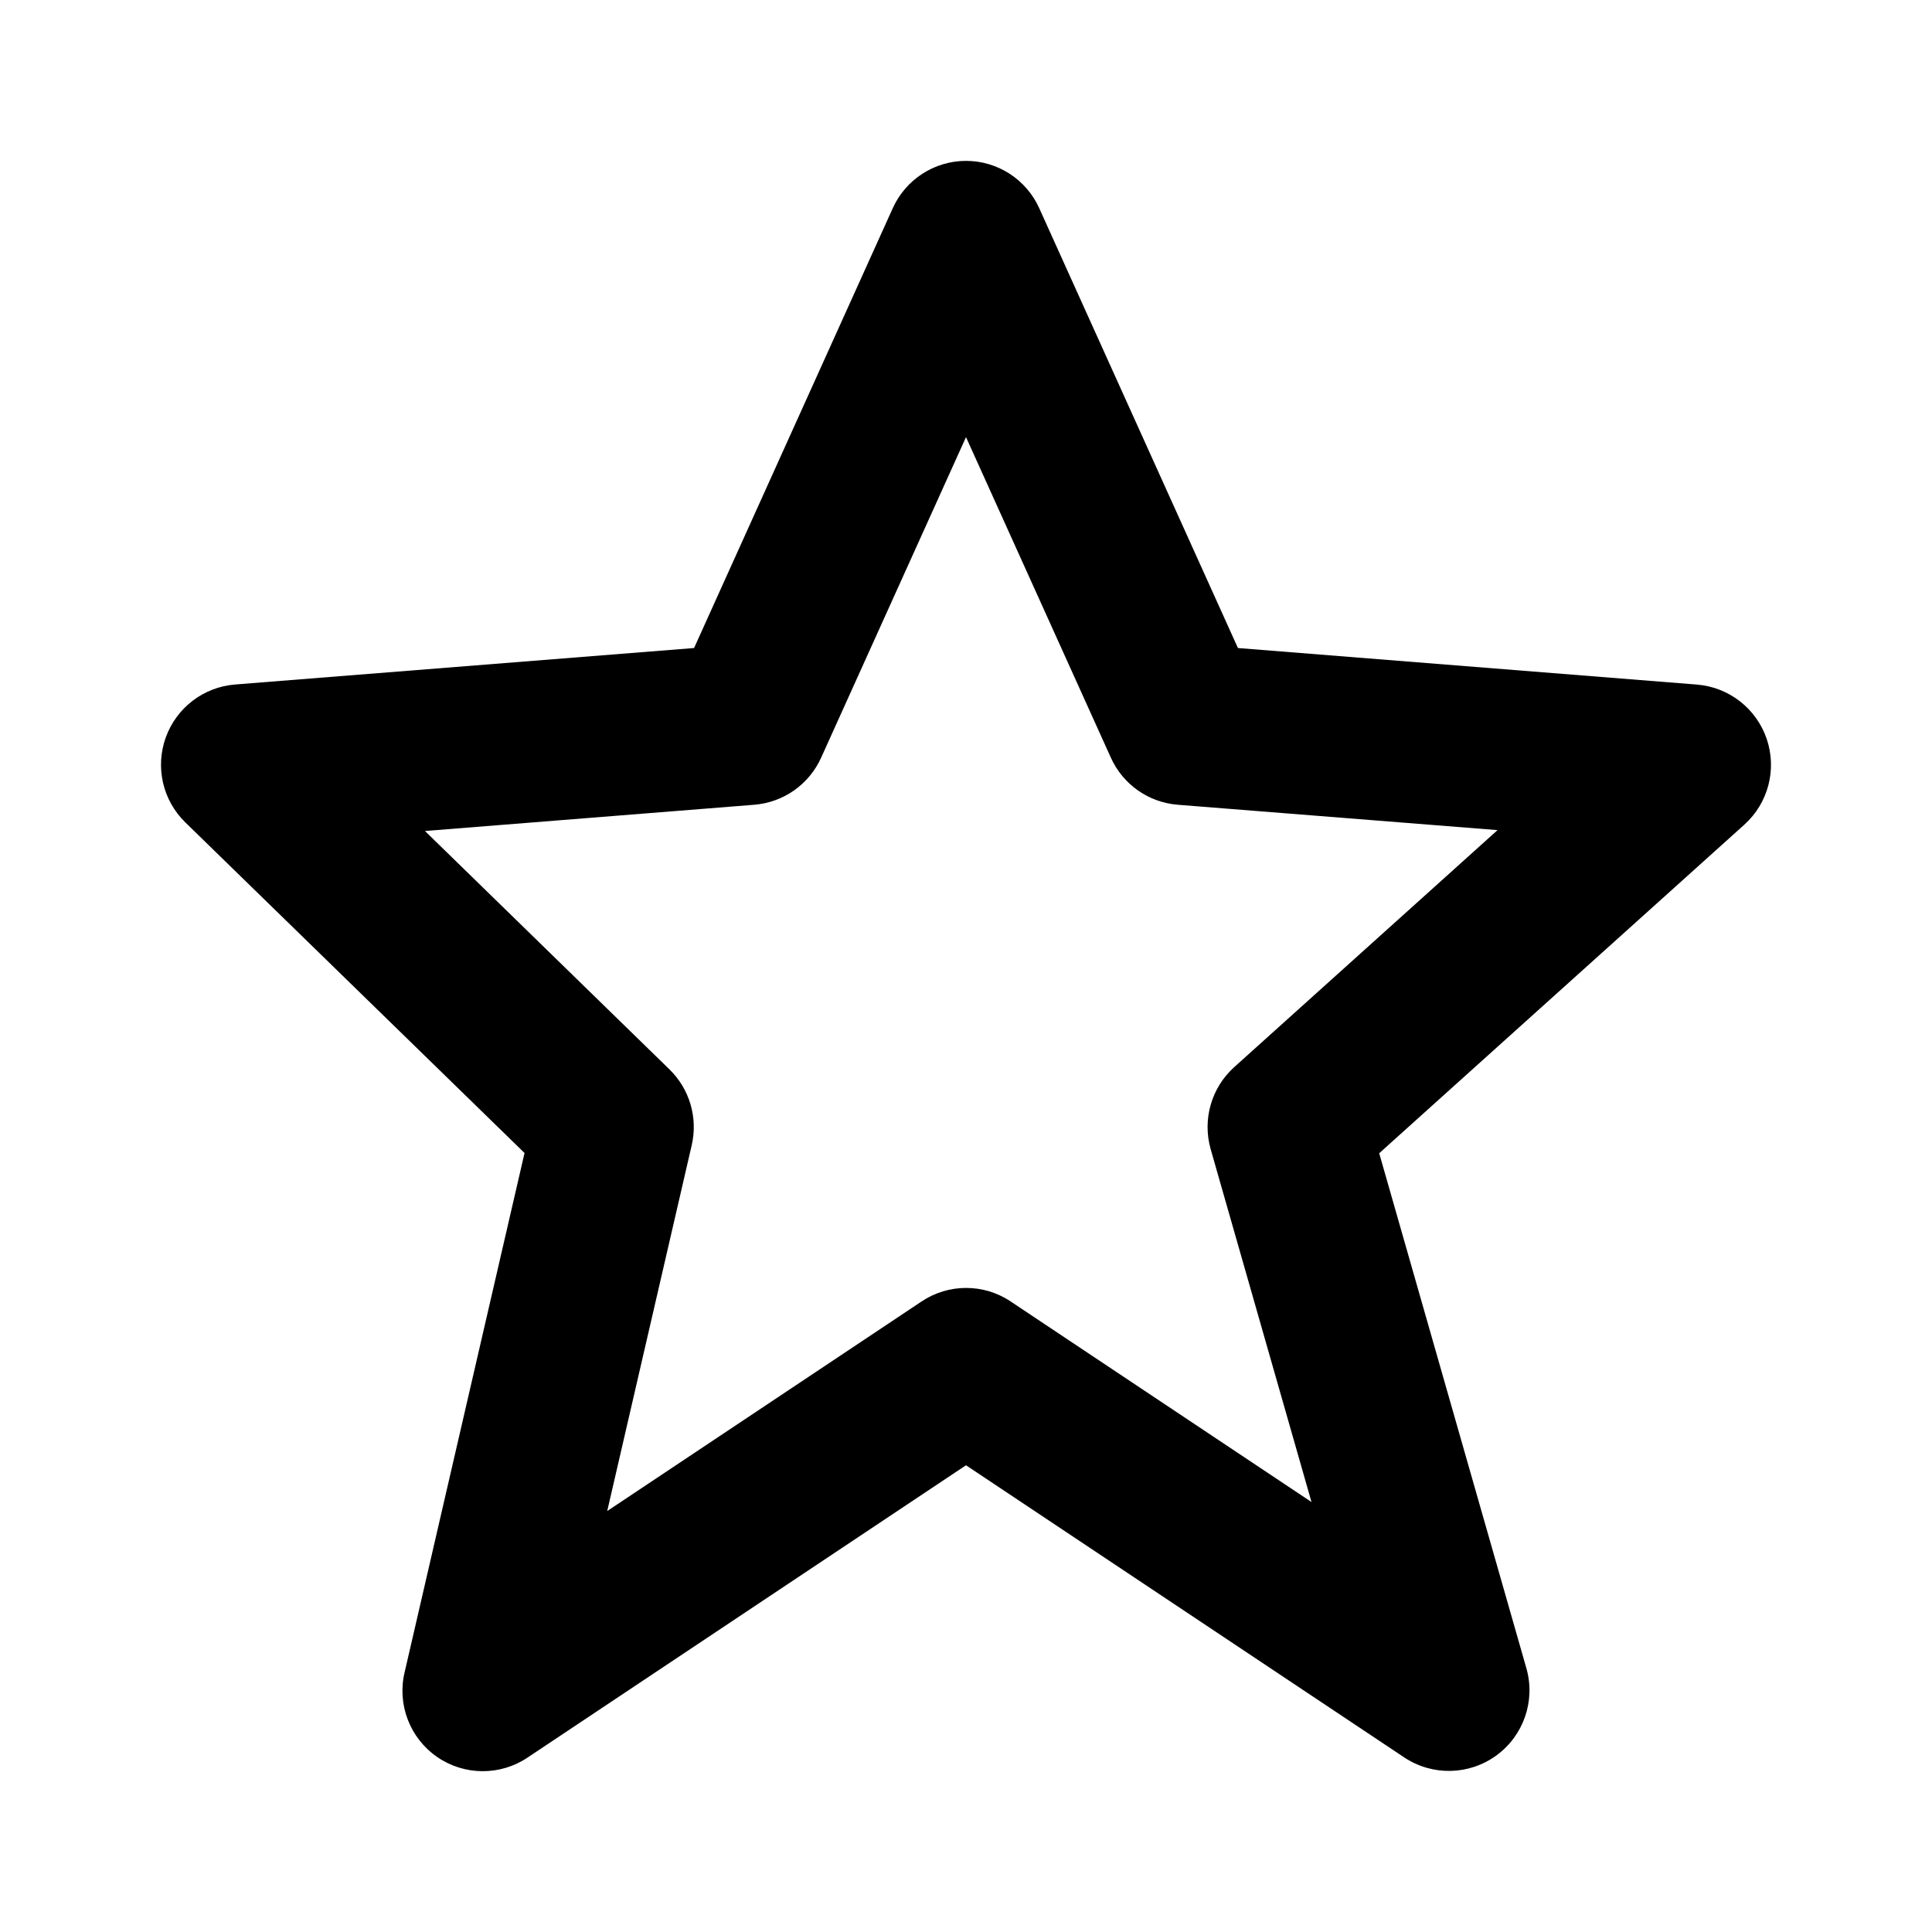
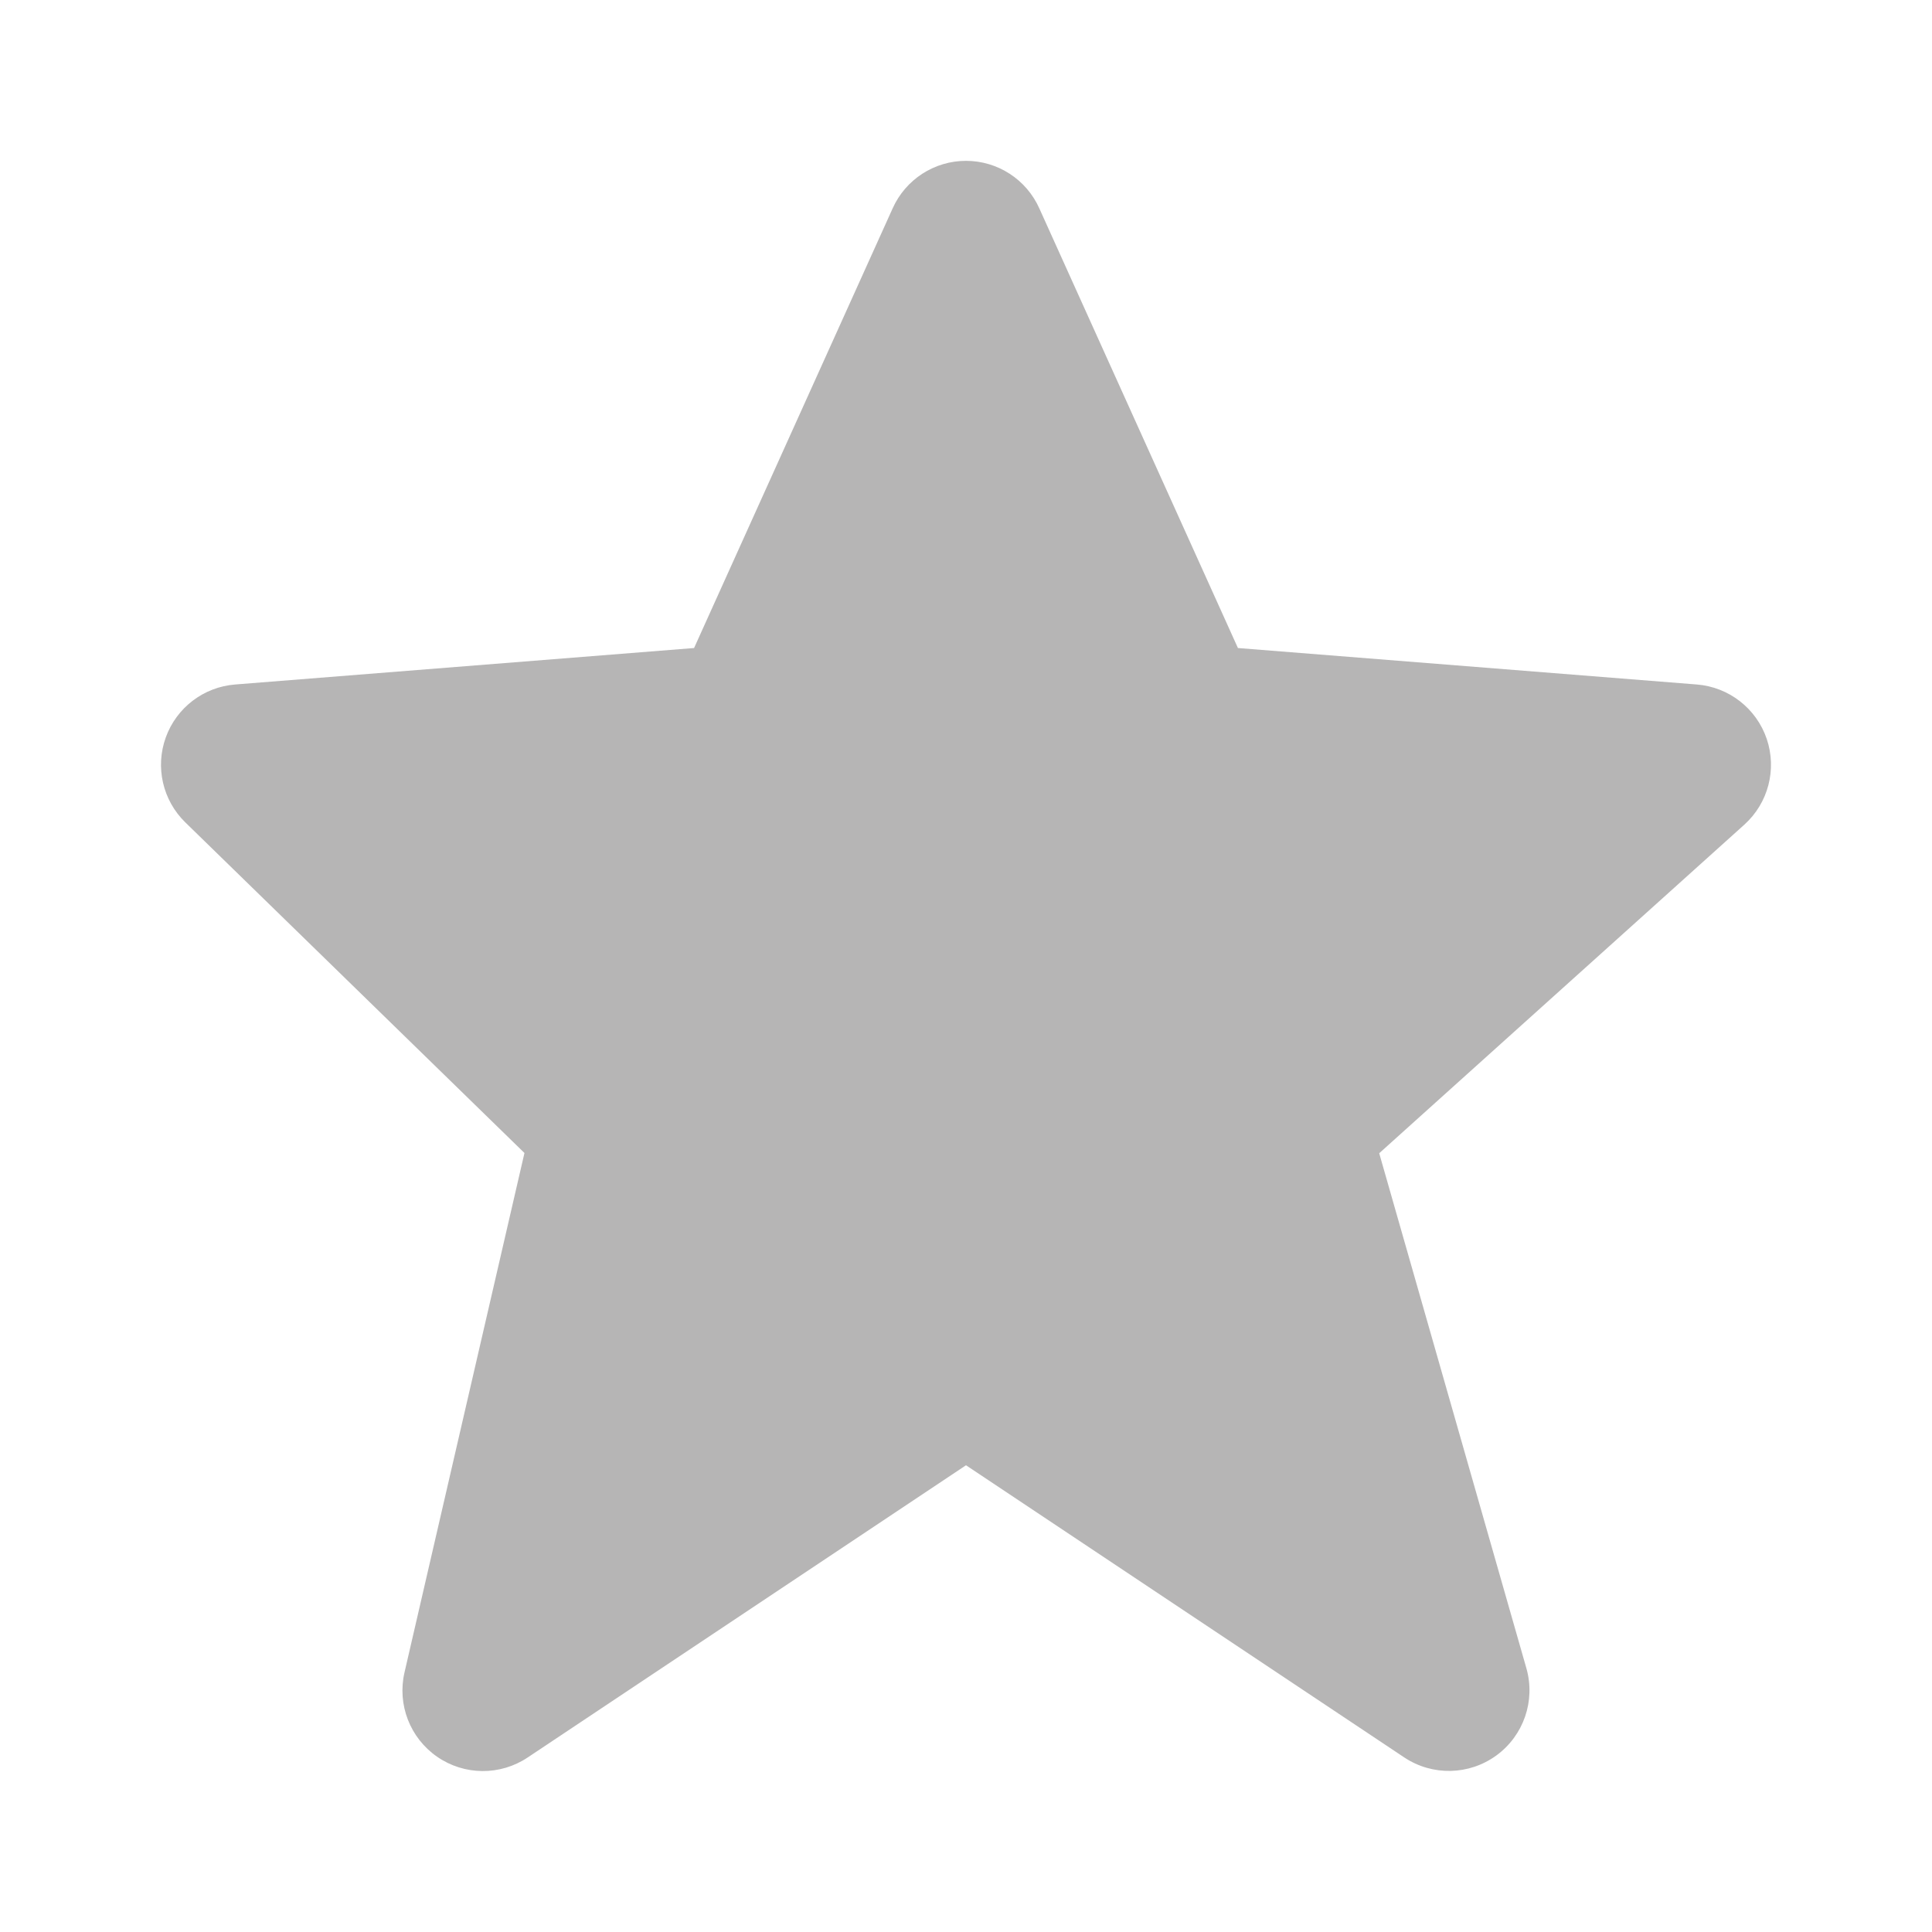
- <svg xmlns="http://www.w3.org/2000/svg" width="24" height="24" viewBox="0 0 24 24" style="fill: rgba(0, 0, 0, 1);transform: ;msFilter:;">
-   <path d="m6.516 14.323-1.49 6.452a.998.998 0 0 0 1.529 1.057L12 18.202l5.445 3.63a1.001 1.001 0 0 0 1.517-1.106l-1.829-6.4 4.536-4.082a1 1 0 0 0-.59-1.74l-5.701-.454-2.467-5.461a.998.998 0 0 0-1.822 0L8.622 8.05l-5.701.453a1 1 0 0 0-.619 1.713l4.214 4.107zm2.853-4.326a.998.998 0 0 0 .832-.586L12 5.43l1.799 3.981a.998.998 0 0 0 .832.586l3.972.315-3.271 2.944c-.284.256-.397.65-.293 1.018l1.253 4.385-3.736-2.491a.995.995 0 0 0-1.109 0l-3.904 2.603 1.05-4.546a1 1 0 0 0-.276-.94l-3.038-2.962 4.09-.326z" />
+ <svg xmlns="http://www.w3.org/2000/svg" width="24" height="24" viewBox="0 0 24 24" style="fill: rgba(182, 181, 181, 1);transform: ;msFilter:;">
+   <path d="M21.947 9.179a1.001 1.001 0 0 0-.868-.676l-5.701-.453-2.467-5.461a.998.998 0 0 0-1.822-.001L8.622 8.05l-5.701.453a1 1 0 0 0-.619 1.713l4.213 4.107-1.49 6.452a1 1 0 0 0 1.53 1.057L12 18.202l5.445 3.63a1.001 1.001 0 0 0 1.517-1.106l-1.829-6.4 4.536-4.082c.297-.268.406-.686.278-1.065z" />
</svg>
